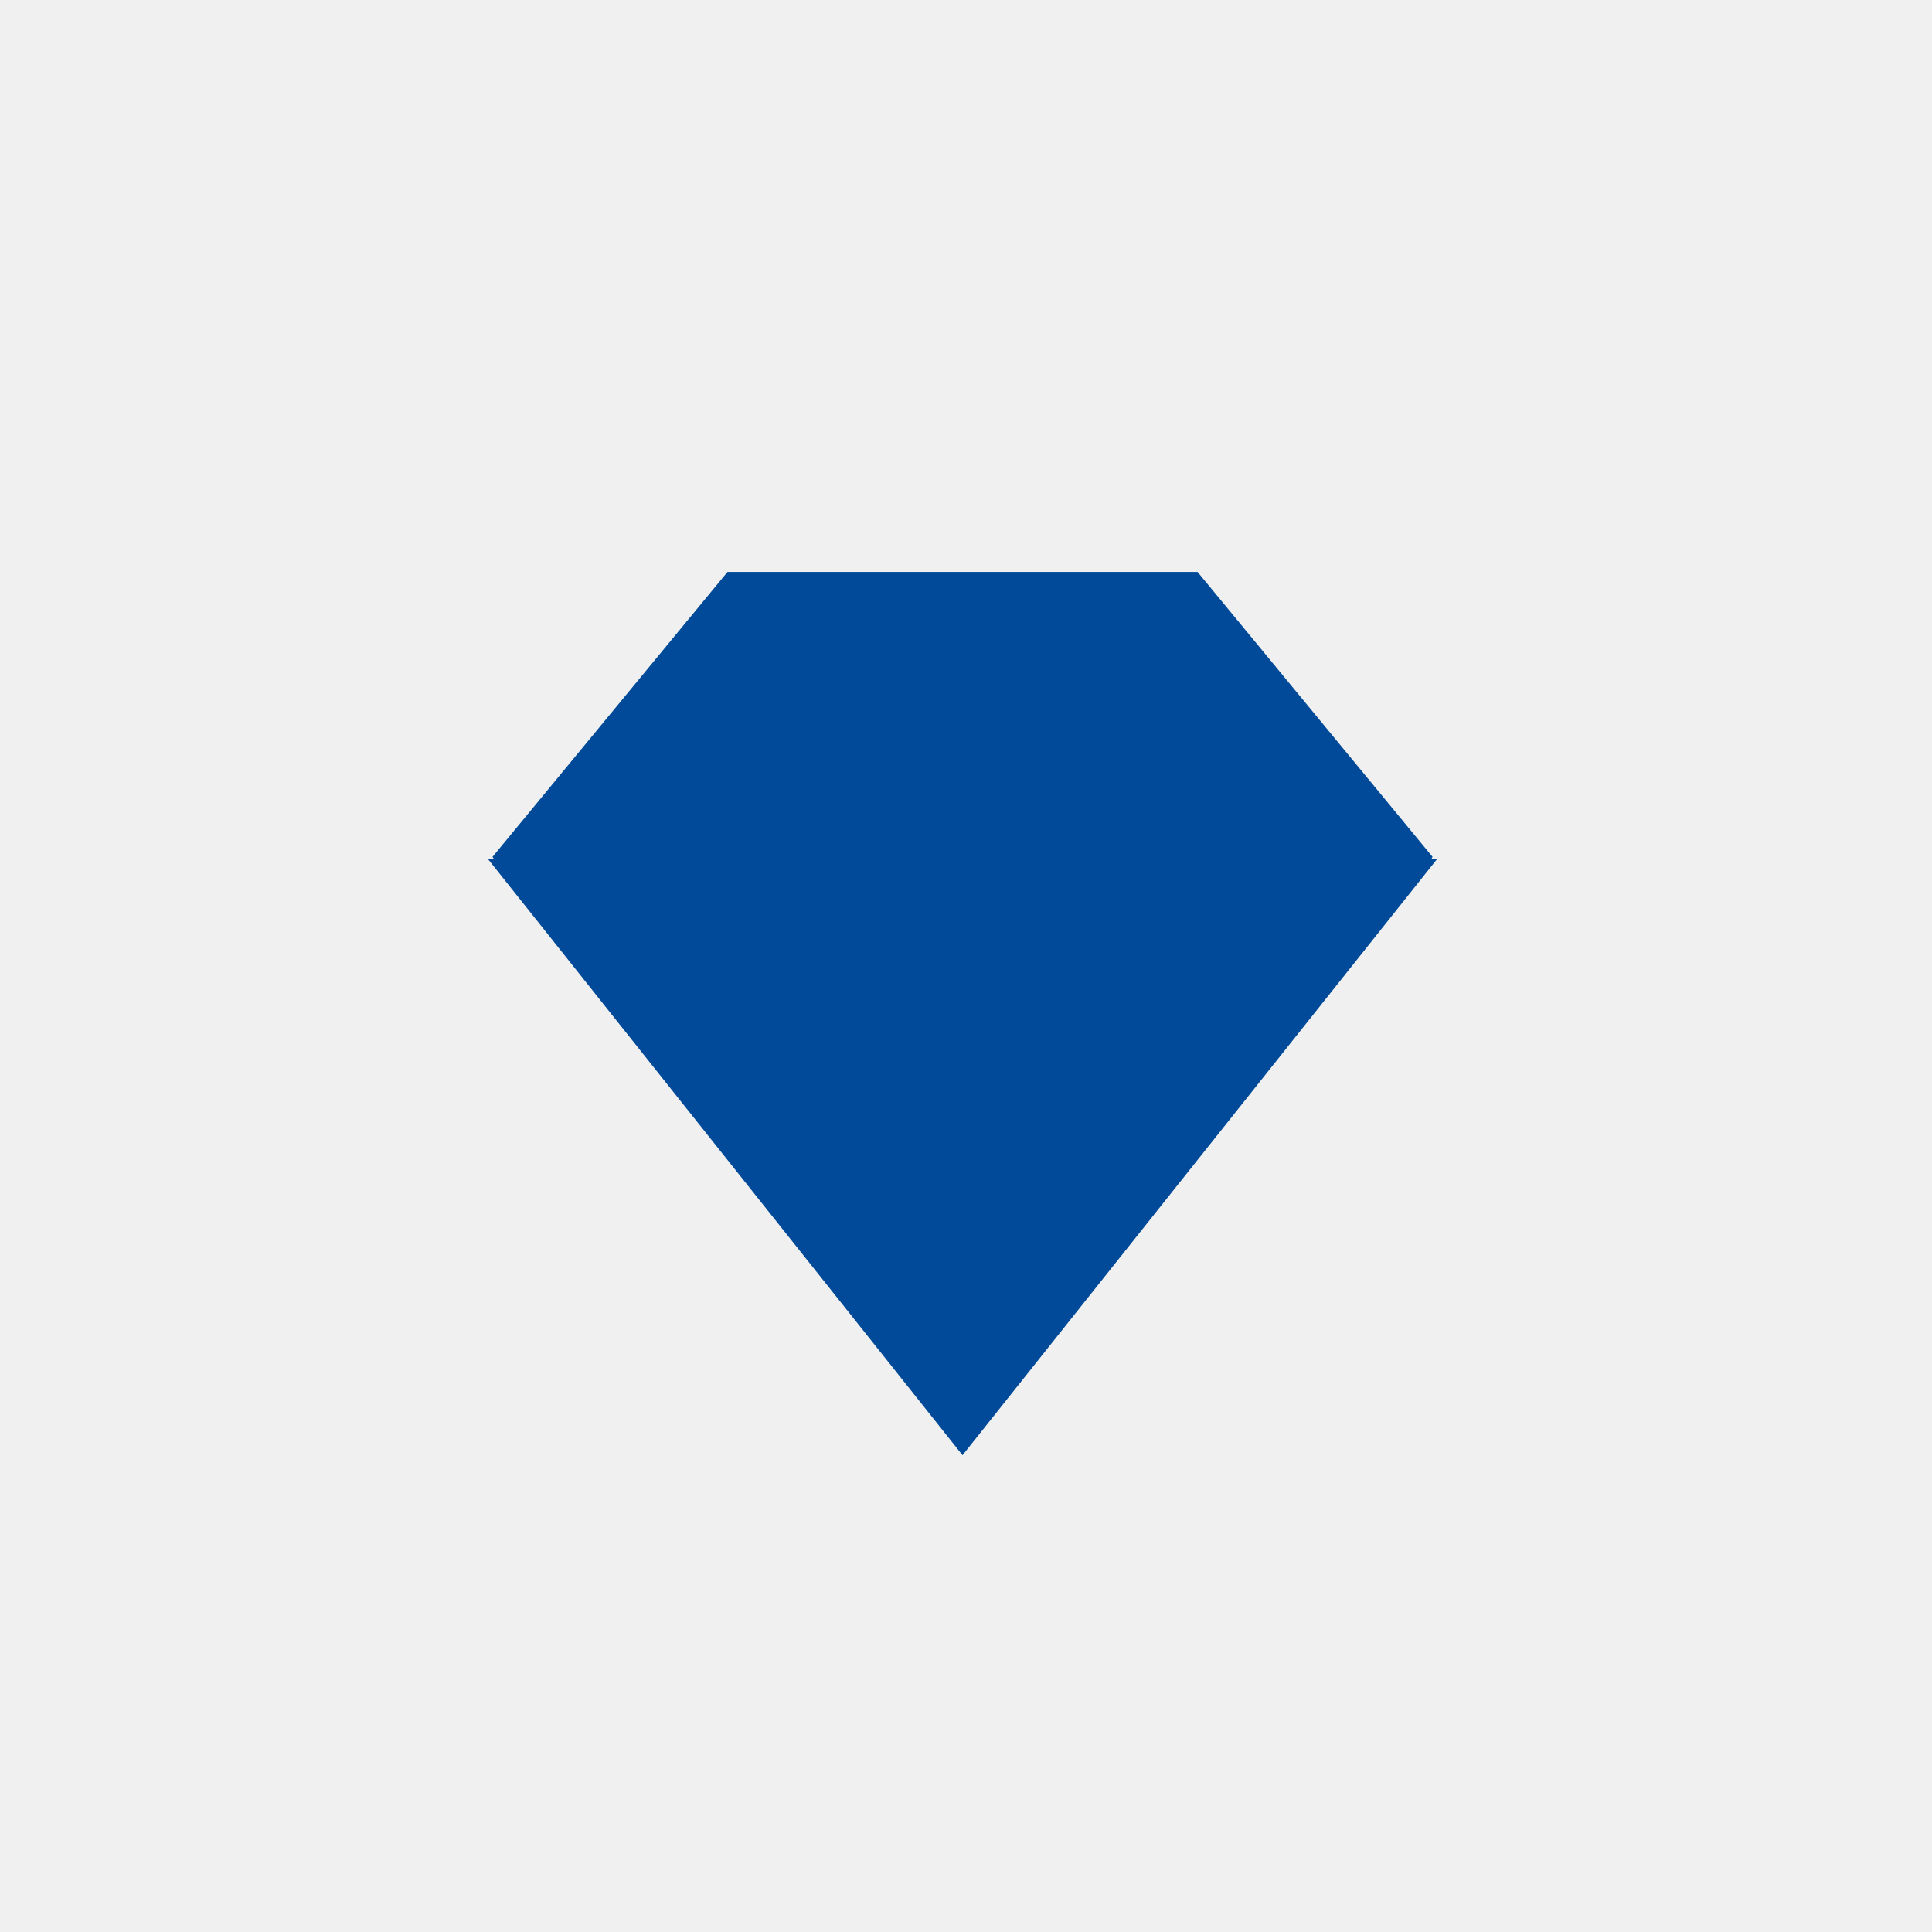
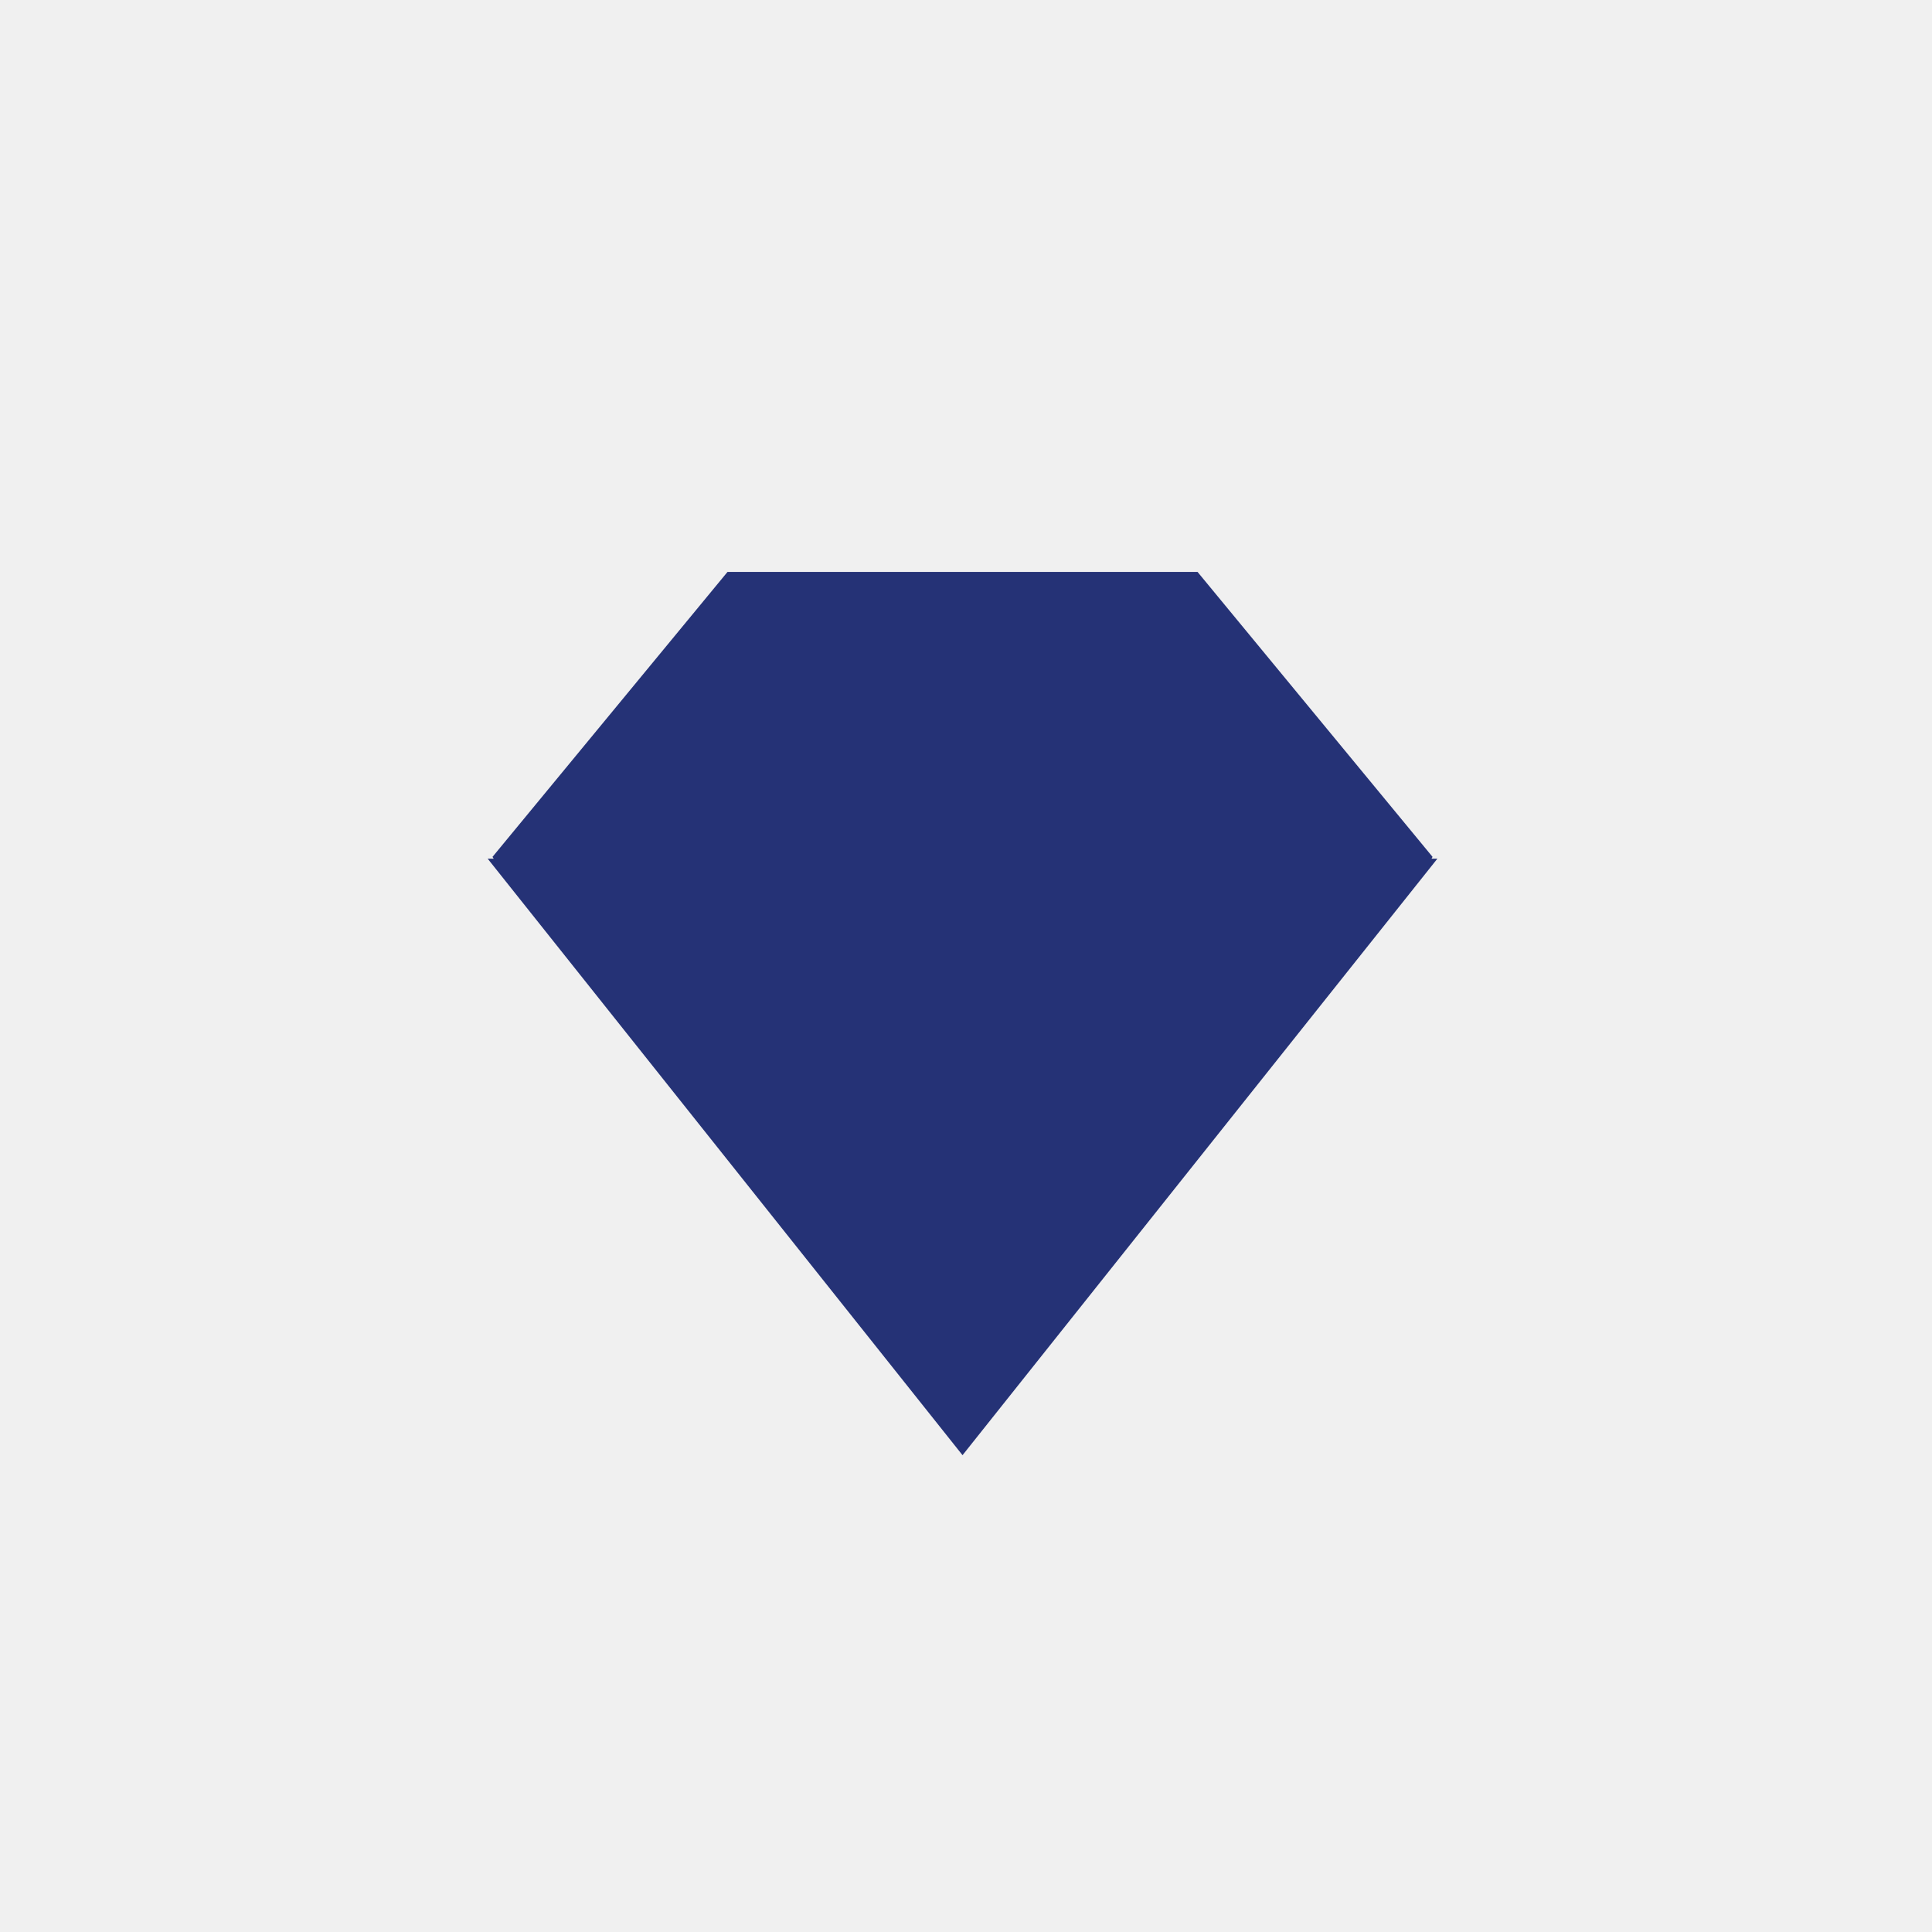
<svg xmlns="http://www.w3.org/2000/svg" viewBox="0 0 128 128">
  <defs>
-     <style>.cls-1{fill:#fff;opacity:0;}.cls-2{fill:#004a99;}</style>
+     <style>.cls-1{fill:#fff;opacity:0;}.cls-2{fill:#253276;}</style>
  </defs>
  <g id="pin_kreis" data-name="pin &amp; kreis">
    <circle class="cls-1" cx="64" cy="64" r="64" />
  </g>
  <g id="icon">
    <polygon id="diamant" class="cls-2" points="94.84 56.89 94.91 56.77 79.34 37.89 48.2 37.89 32.63 56.77 32.71 56.89 32.31 56.89 63.77 96.41 95.23 56.89 94.84 56.89" />
  </g>
</svg>
